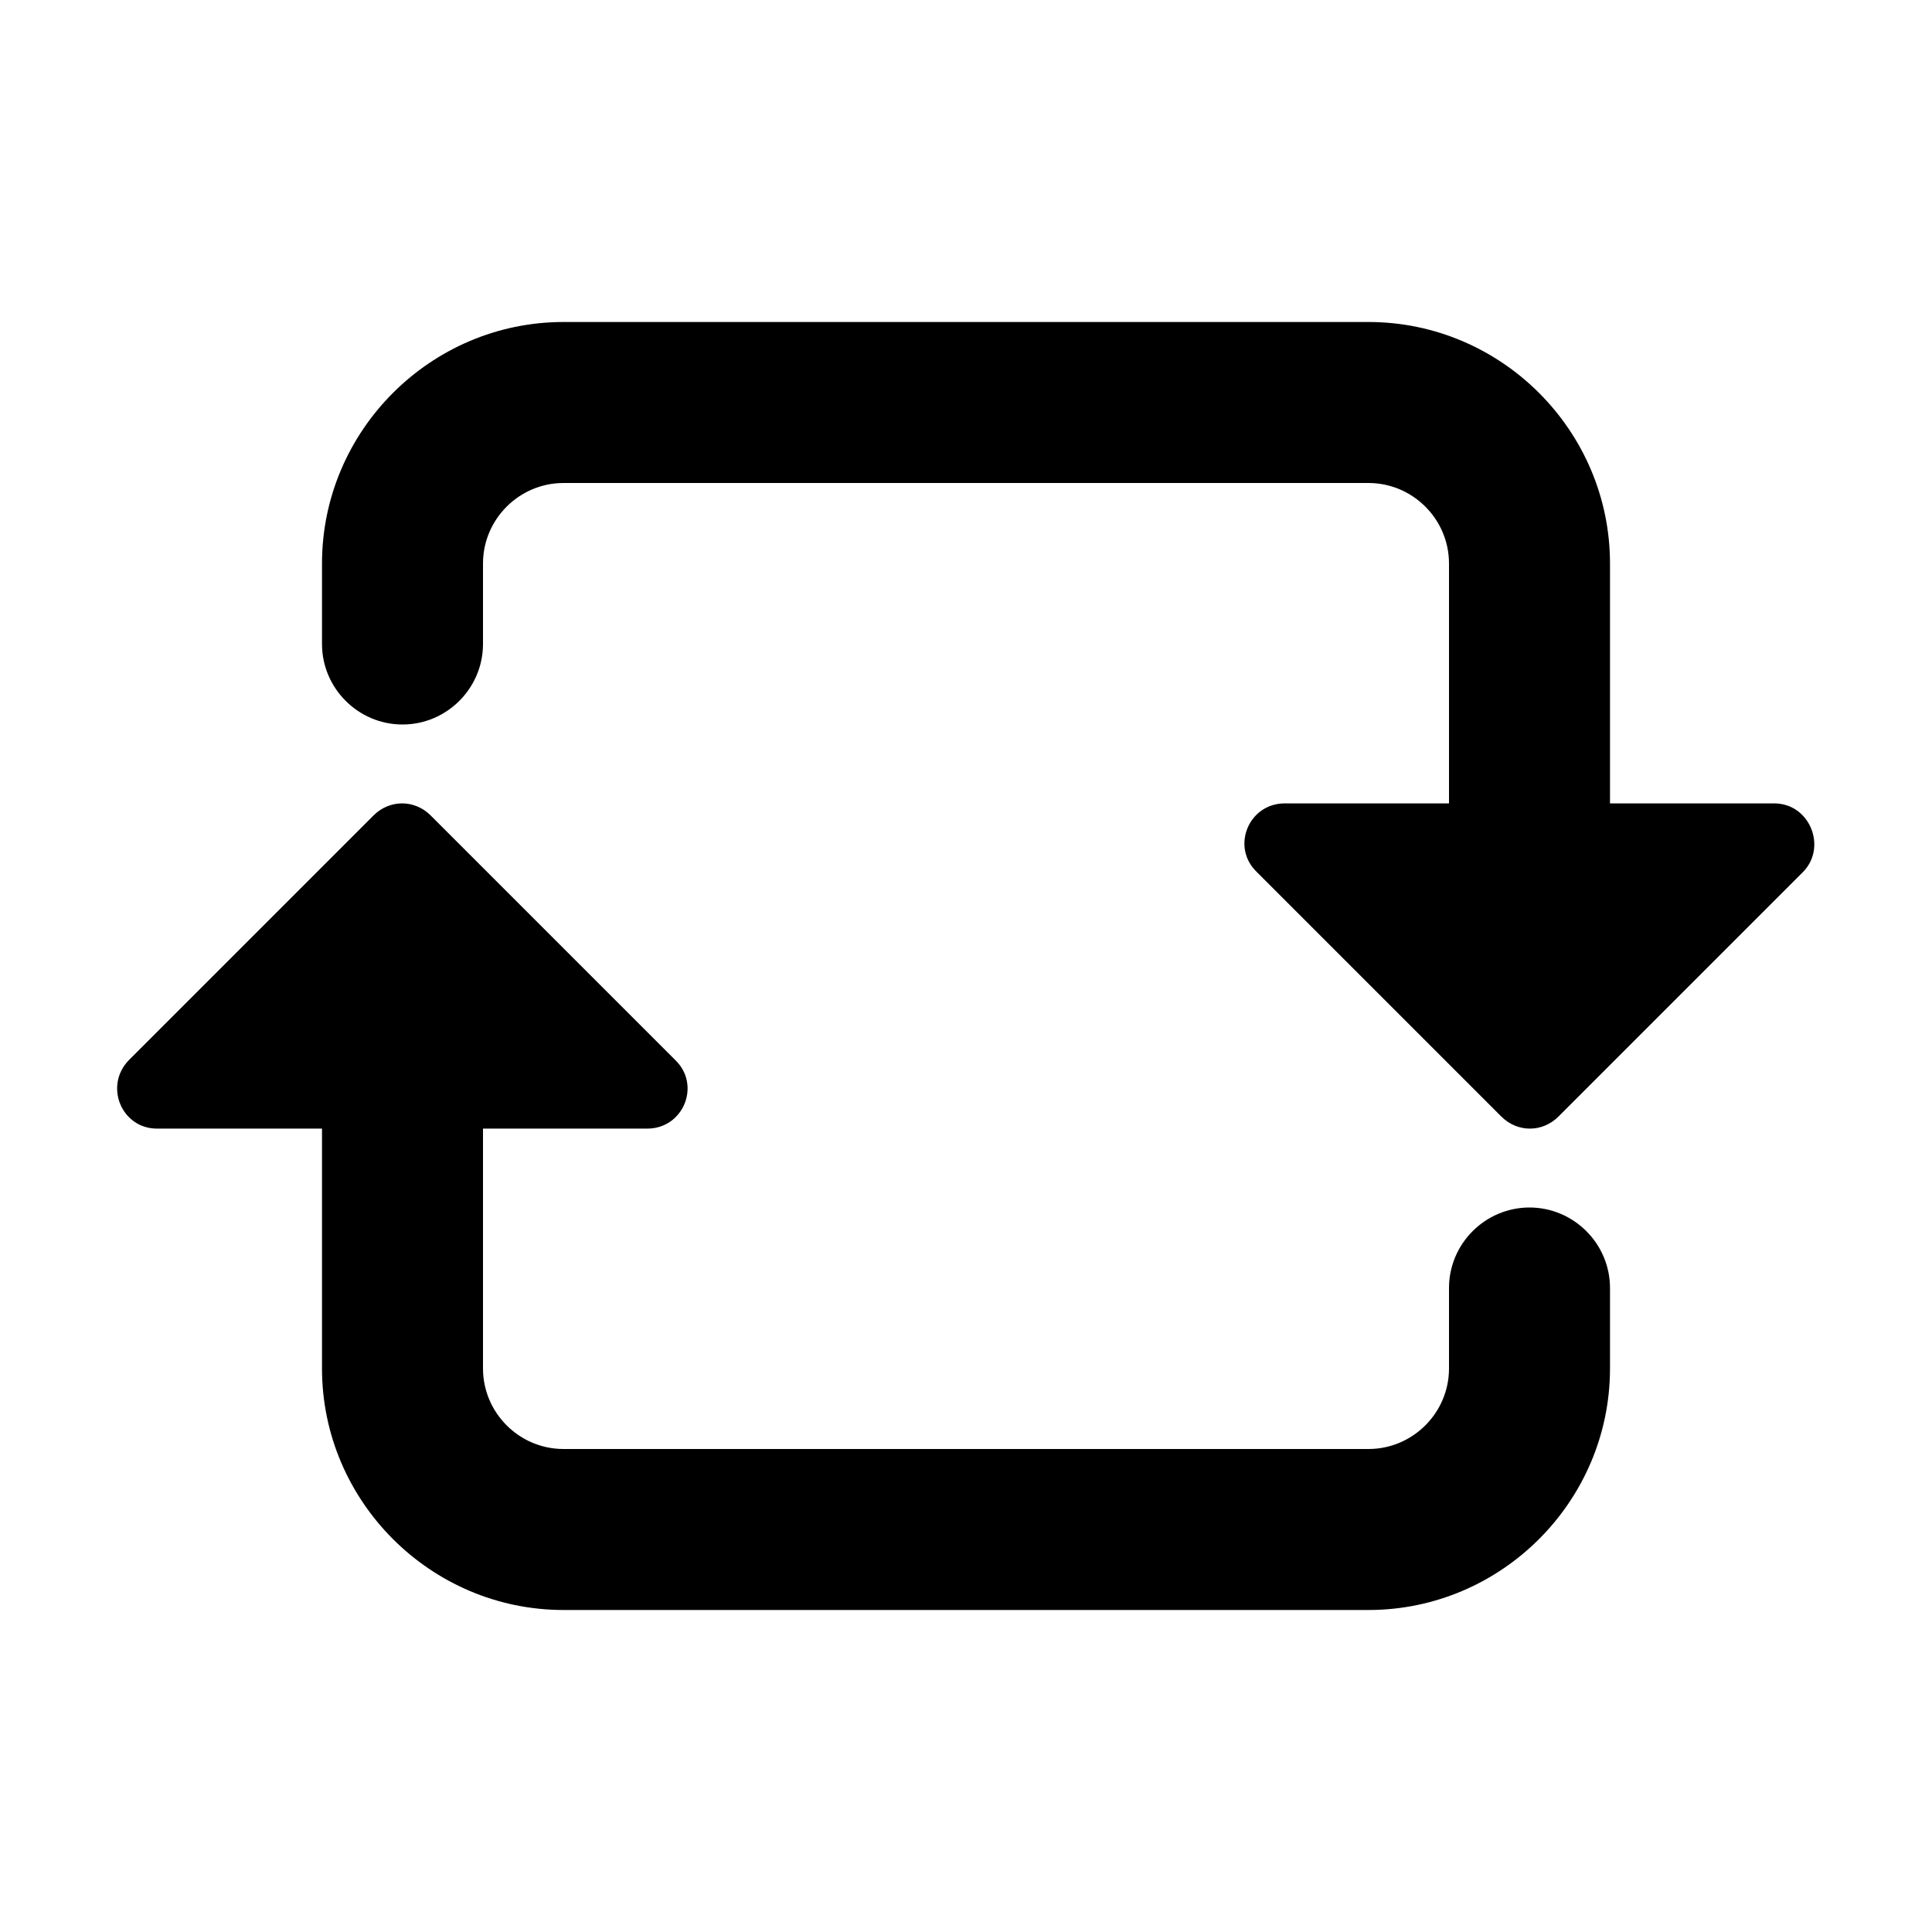
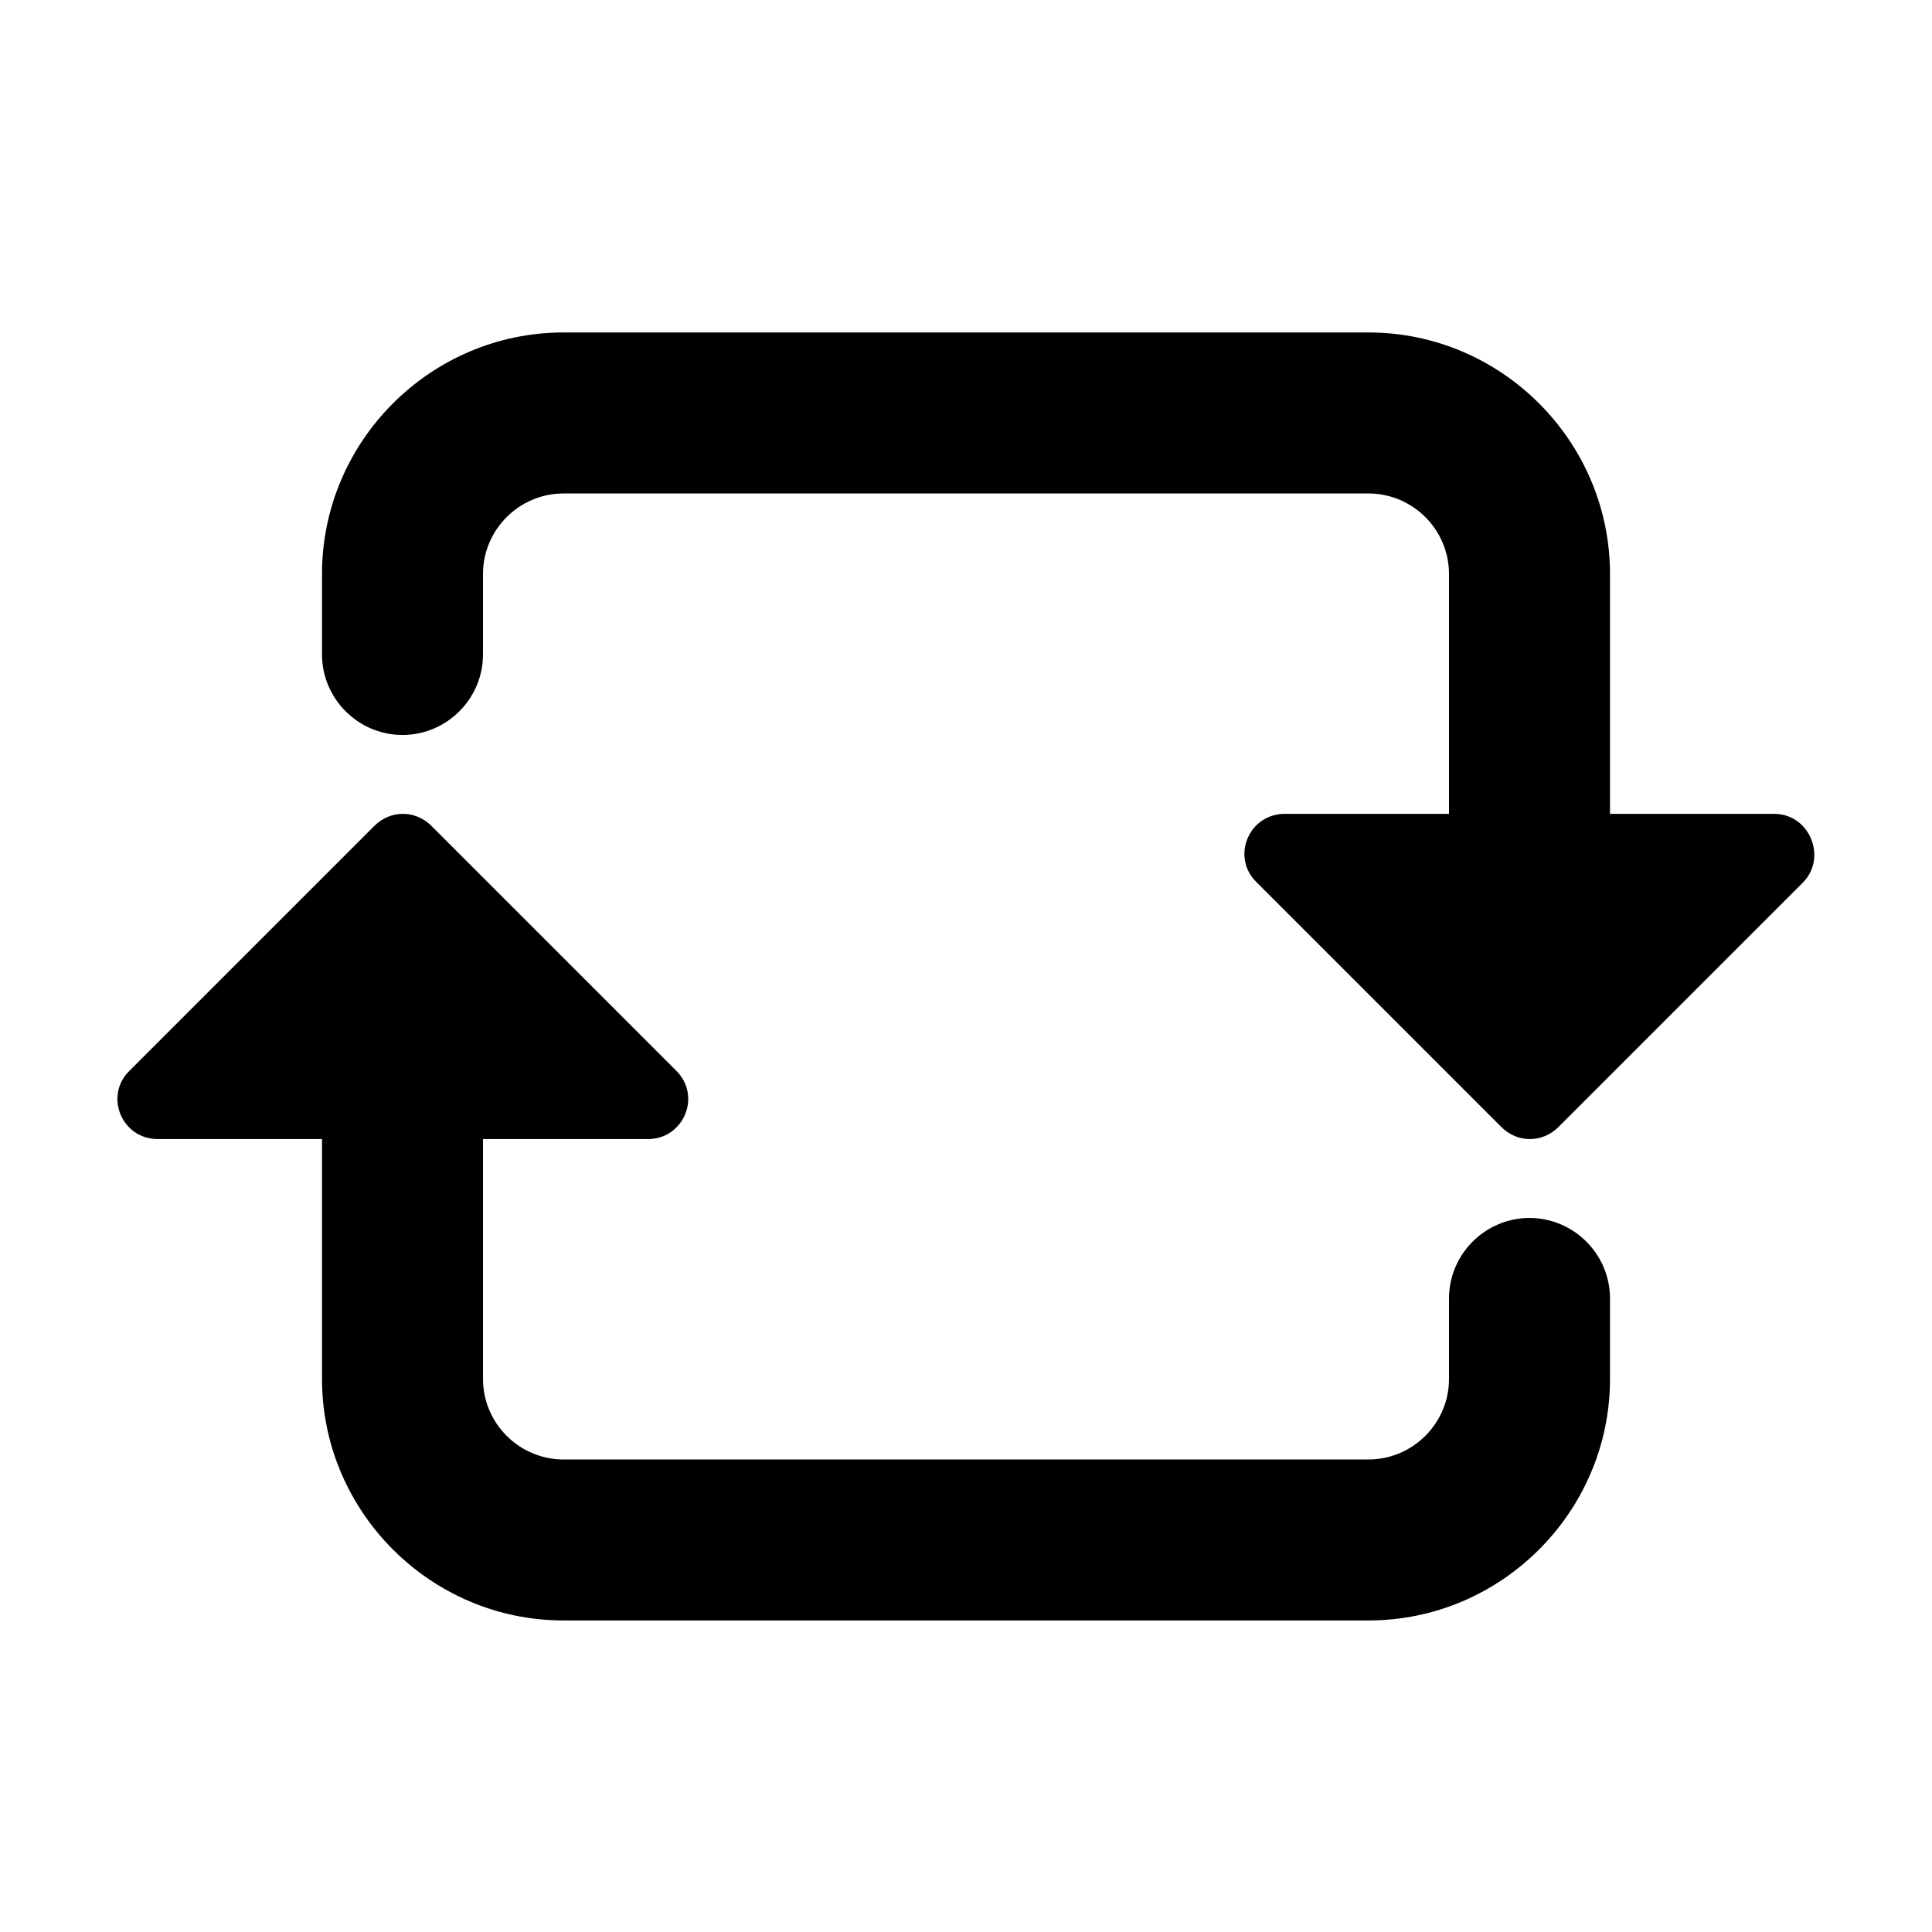
<svg xmlns="http://www.w3.org/2000/svg" width="24" height="24" viewBox="0 0 24 24" fill="currentColor">
-   <path fill-rule="evenodd" clip-rule="evenodd" d="M20 9.98h2.04c.44 0 .66.54.36.85l-3.04 3.04c-.2.2-.51.2-.71 0l-3.04-3.04c-.32-.31-.1-.85.35-.85H18V7c0-.55-.45-1-1-1H7c-.55 0-1 .45-1 1v1c0 .55-.45 1-1 1s-1-.45-1-1V7c0-1.65 1.35-3 3-3h10c1.65 0 3 1.35 3 3v2.98zM18 16c0-.55.45-1 1-1s1 .45 1 1v1c0 1.65-1.35 3-3 3H7c-1.65 0-3-1.35-3-3v-2.98H1.95c-.44 0-.66-.53-.35-.85l3.04-3.04c.2-.2.51-.2.71 0l3.04 3.04c.32.31.1.85-.35.85H6V17c0 .55.45 1 1 1h10c.55 0 1-.45 1-1v-1z" />
+   <path d="M20 16.13v1c0 1.65-1.35 3-3 3H7c-1.65 0-3-1.35-3-3v-2.98H1.96c-.45 0-.67-.54-.35-.85l3.04-3.04c.2-.2.51-.2.71 0L8.4 13.3c.32.32.09.85-.35.85H6v2.98c0 .55.45 1 1 1h10c.55 0 1-.45 1-1v-1c0-.55.45-1 1-1s1 .45 1 1zm2.04-6.02H20V7.13c0-1.65-1.35-3-3-3H7c-1.65 0-3 1.35-3 3v1c0 .55.45 1 1 1s1-.45 1-1v-1c0-.55.45-1 1-1h10c.55 0 1 .45 1 1v2.98h-2.04c-.45 0-.67.54-.35.85L18.65 14c.2.2.51.2.71 0l3.04-3.04c.3-.31.08-.85-.36-.85z" />
</svg>
